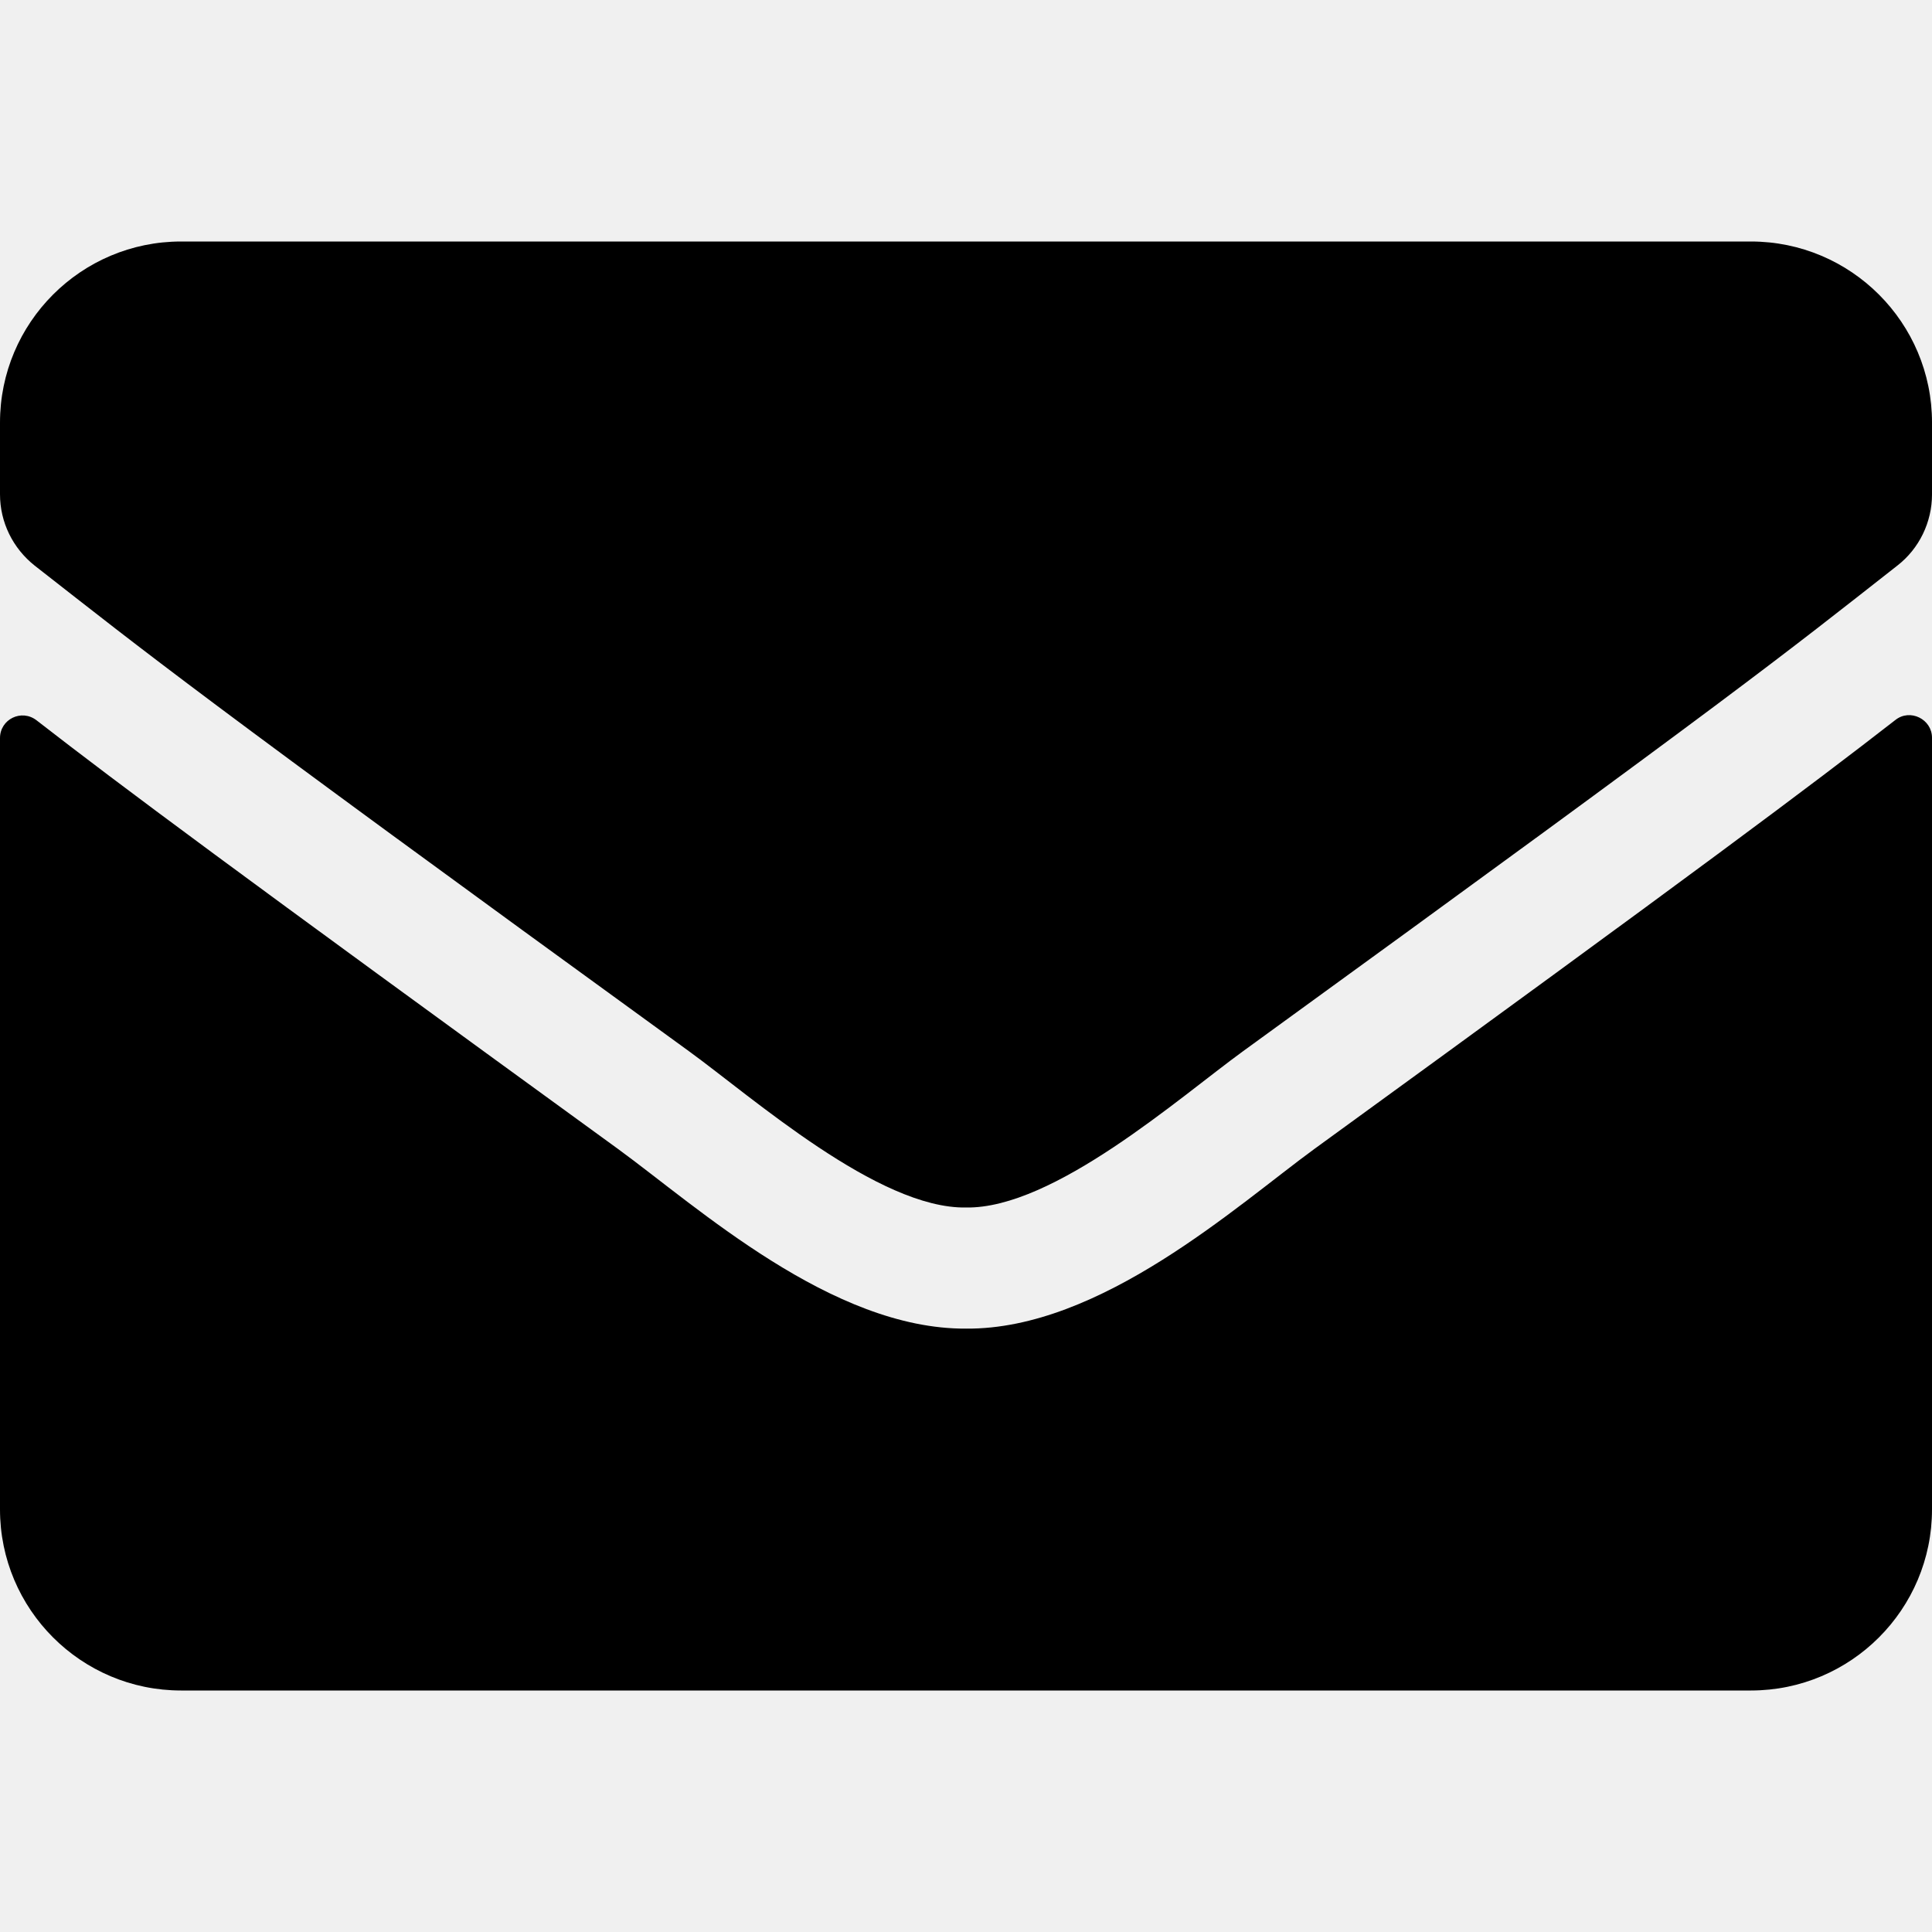
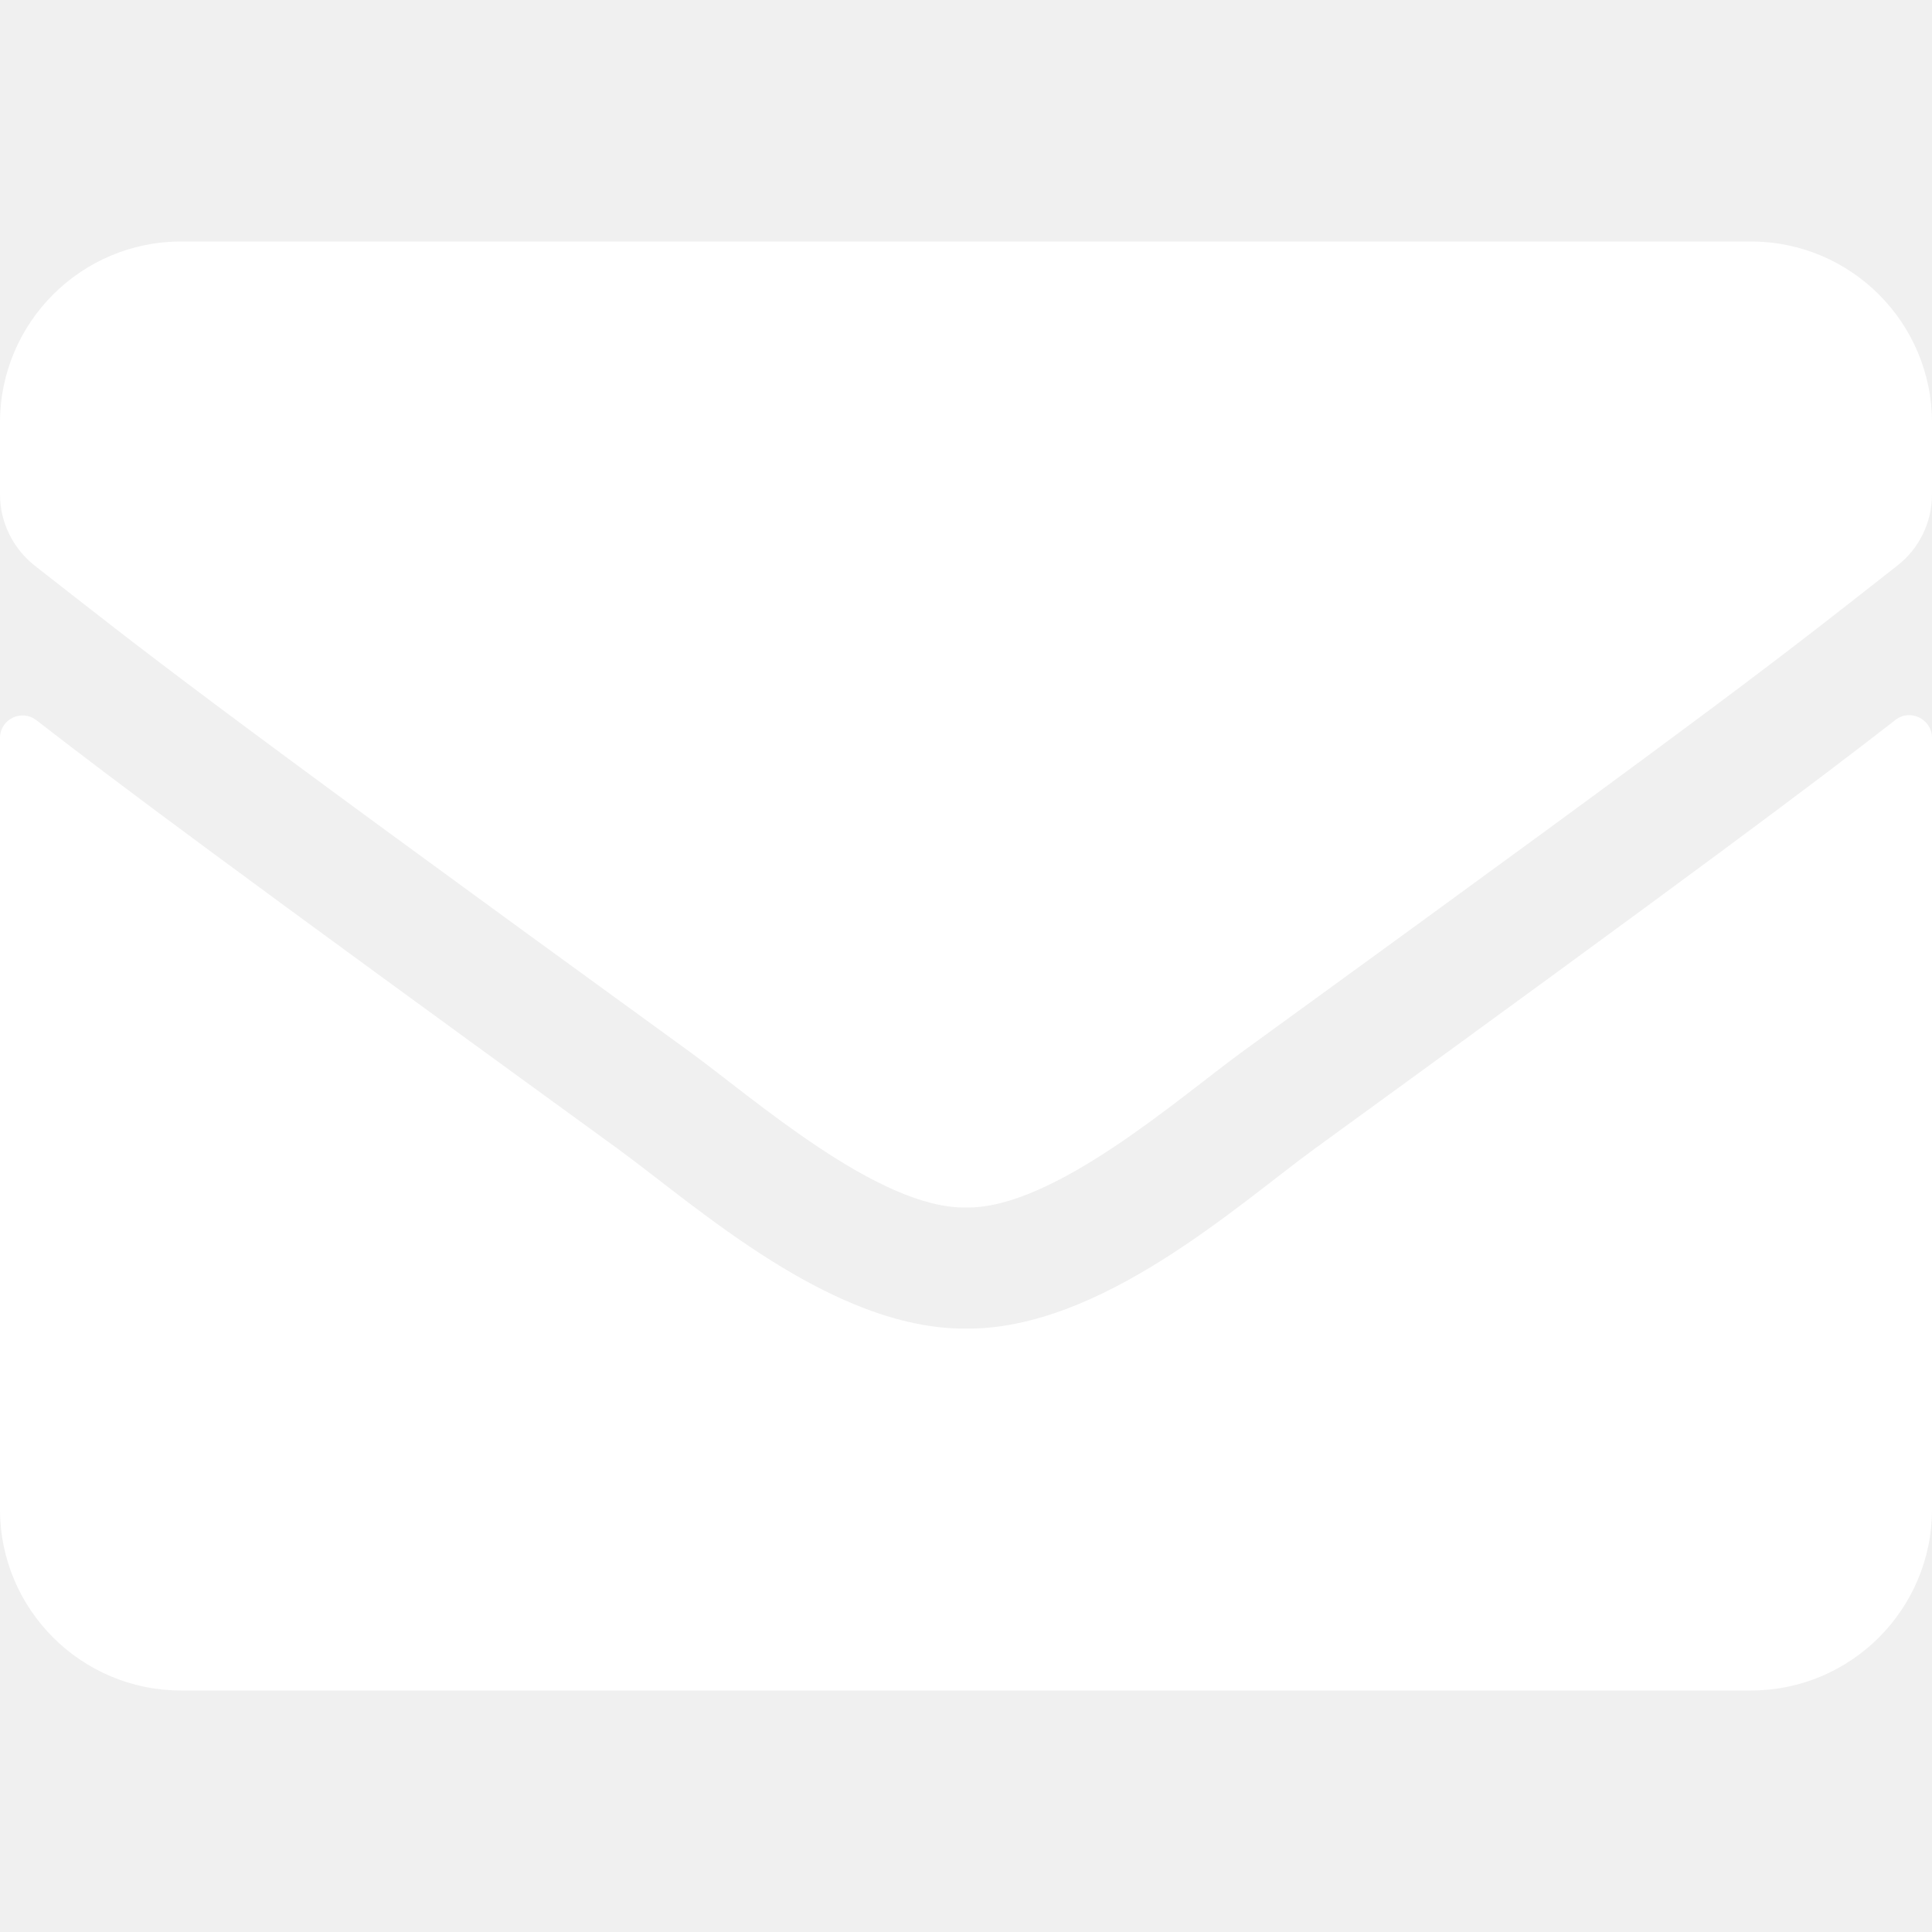
<svg xmlns="http://www.w3.org/2000/svg" version="1.1" viewBox="0 0 160 160">
-   <path fill="currentColor" d="M156.969,59.625c1.219-0.969,3.031-0.063,3.031,1.469V125c0,8.281-6.719,15-15,15H15  c-8.281,0-15-6.719-15-15V61.125c0-1.563,1.781-2.438,3.031-1.469c7,5.438,16.281,12.344,48.156,35.5  c6.594,4.813,17.719,14.938,28.813,14.875c11.156,0.094,22.5-10.25,28.844-14.875C140.719,72,149.969,65.063,156.969,59.625z   M80,100c7.25,0.125,17.688-9.125,22.938-12.938c41.469-30.094,44.625-32.719,54.188-40.219c1.813-1.406,2.875-3.594,2.875-5.906V35  c0-8.281-6.719-15-15-15H15C6.719,20,0,26.719,0,35v5.938c0,2.313,1.063,4.469,2.875,5.906c9.563,7.469,12.719,10.125,54.188,40.219  C62.313,90.875,72.75,100.125,80,100z" />
+   <path fill="#fff" d="M156.969,59.625c1.219-0.969,3.031-0.063,3.031,1.469V125c0,8.281-6.719,15-15,15H15  c-8.281,0-15-6.719-15-15V61.125c0-1.563,1.781-2.438,3.031-1.469c7,5.438,16.281,12.344,48.156,35.5  c6.594,4.813,17.719,14.938,28.813,14.875c11.156,0.094,22.5-10.25,28.844-14.875C140.719,72,149.969,65.063,156.969,59.625z   M80,100c7.25,0.125,17.688-9.125,22.938-12.938c41.469-30.094,44.625-32.719,54.188-40.219c1.813-1.406,2.875-3.594,2.875-5.906V35  c0-8.281-6.719-15-15-15H15C6.719,20,0,26.719,0,35v5.938c0,2.313,1.063,4.469,2.875,5.906c9.563,7.469,12.719,10.125,54.188,40.219  C62.313,90.875,72.75,100.125,80,100z" />
</svg>
